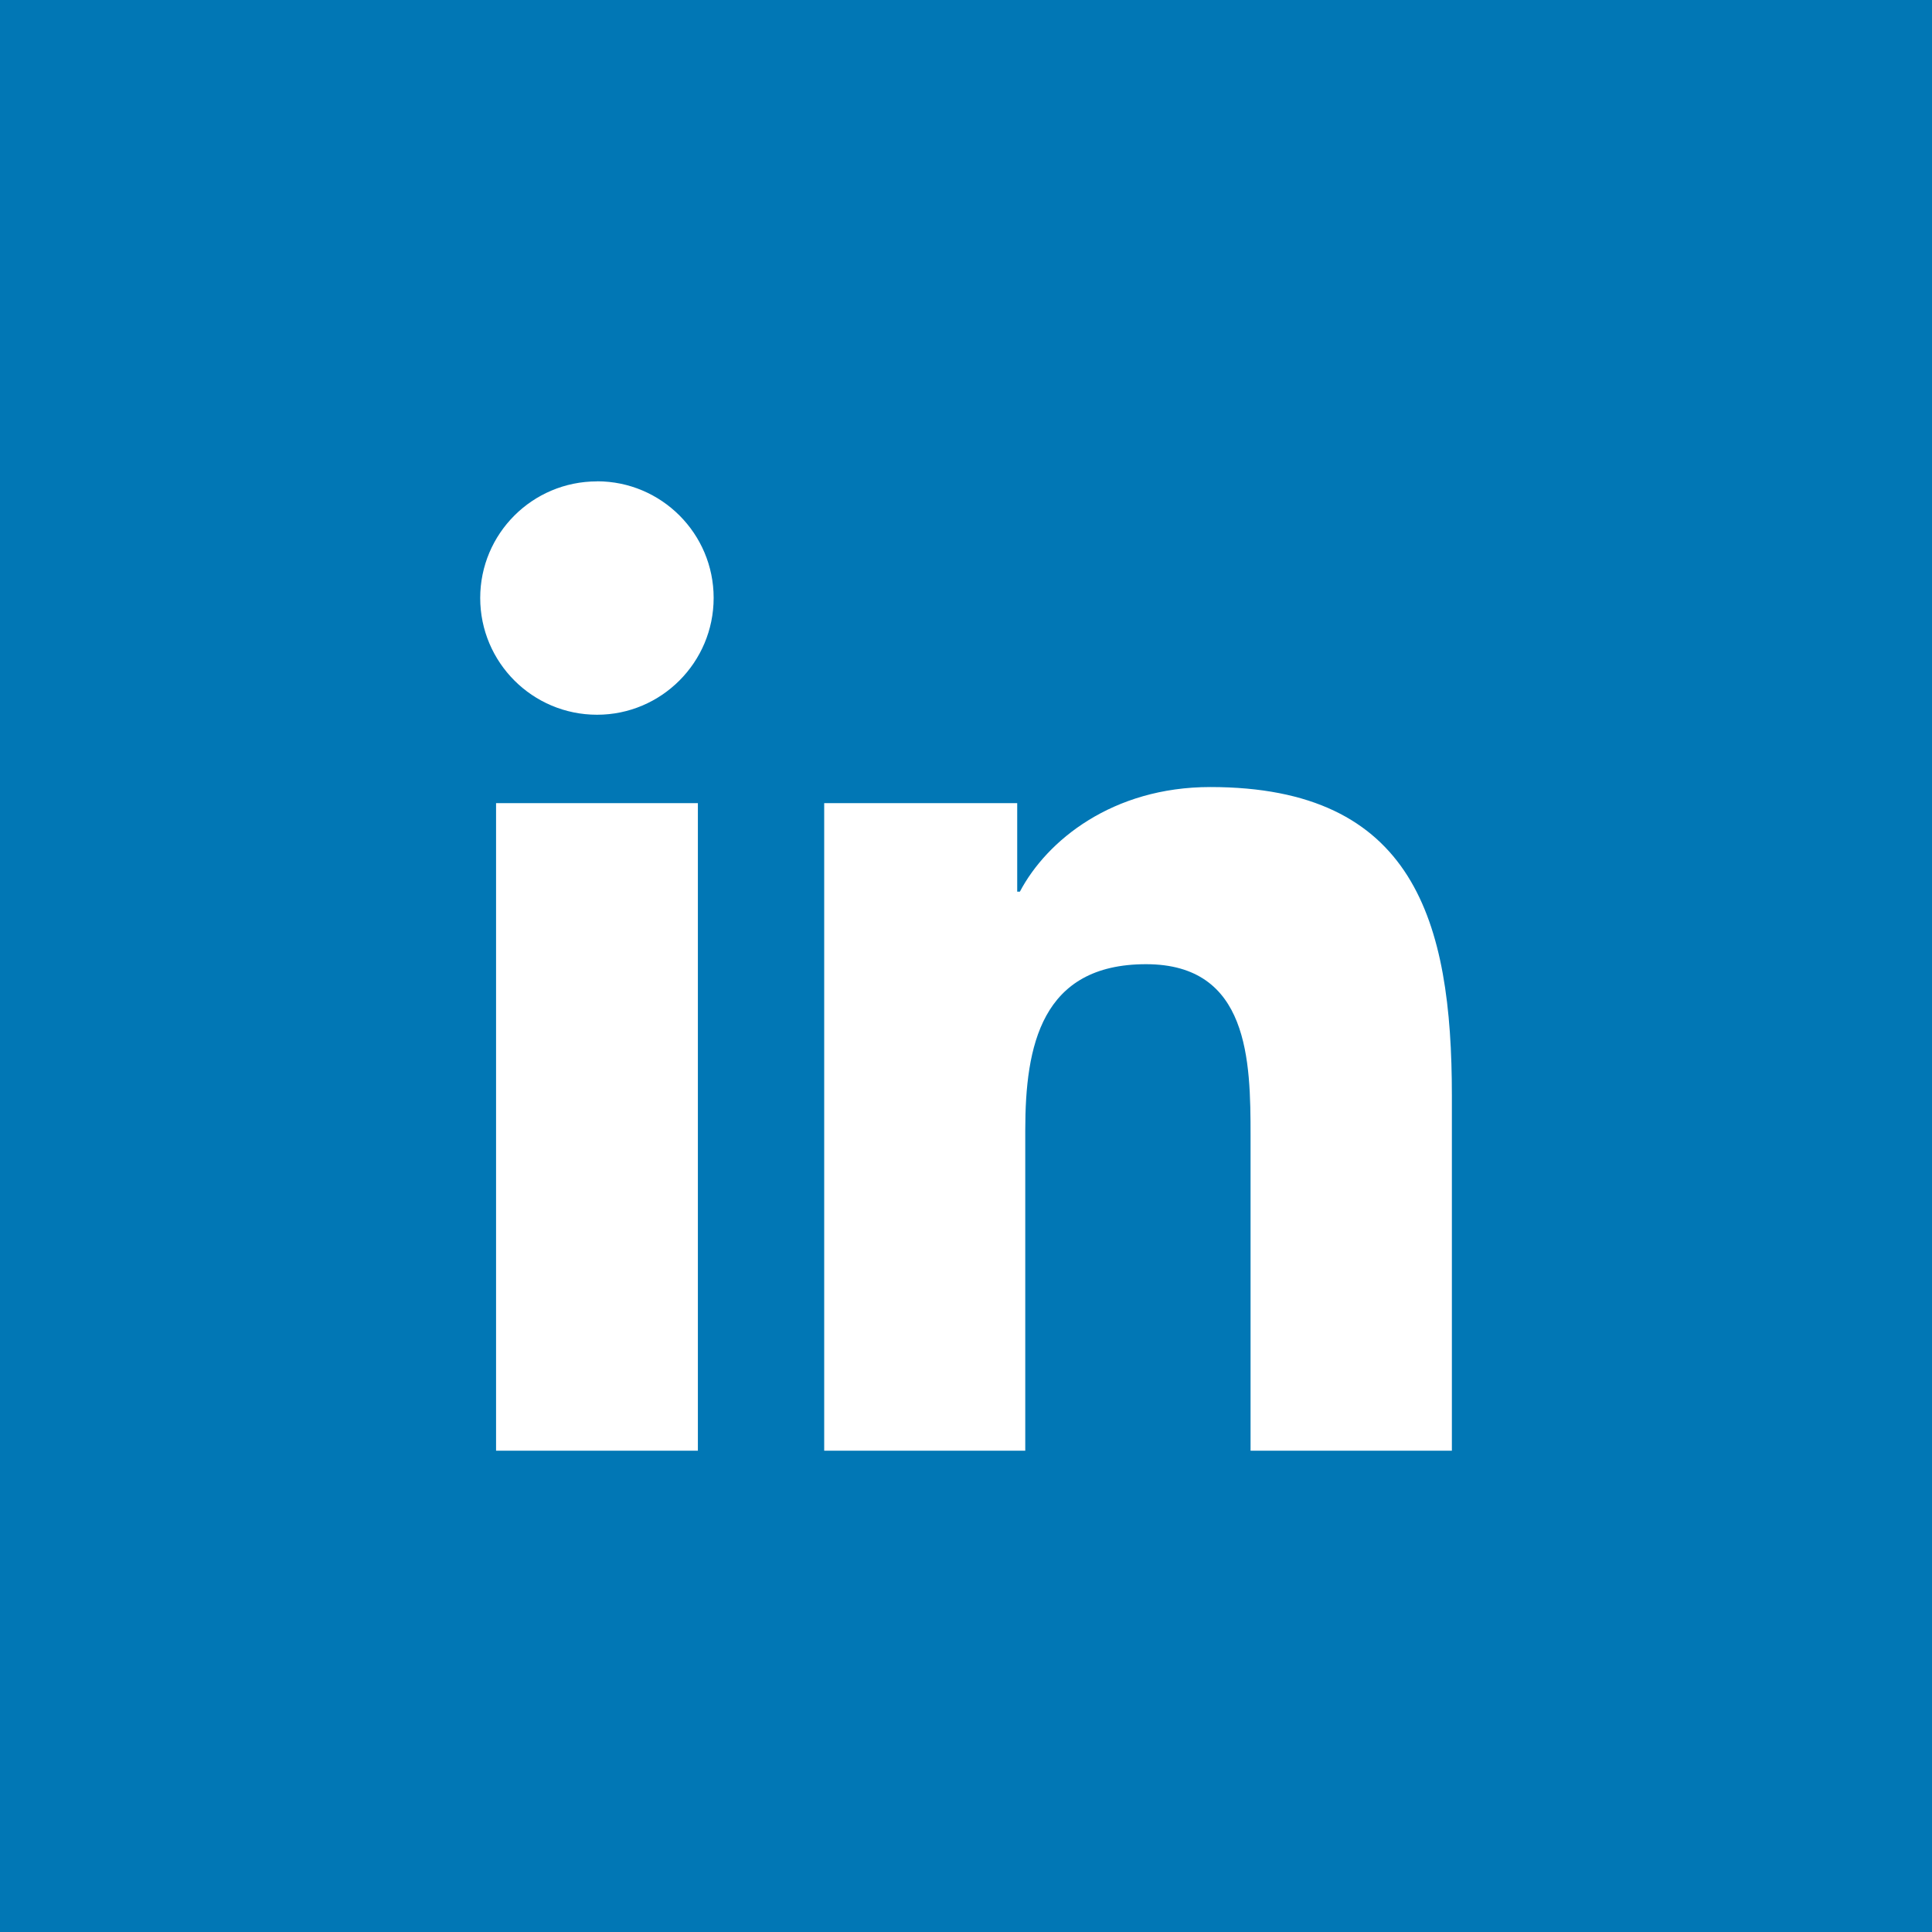
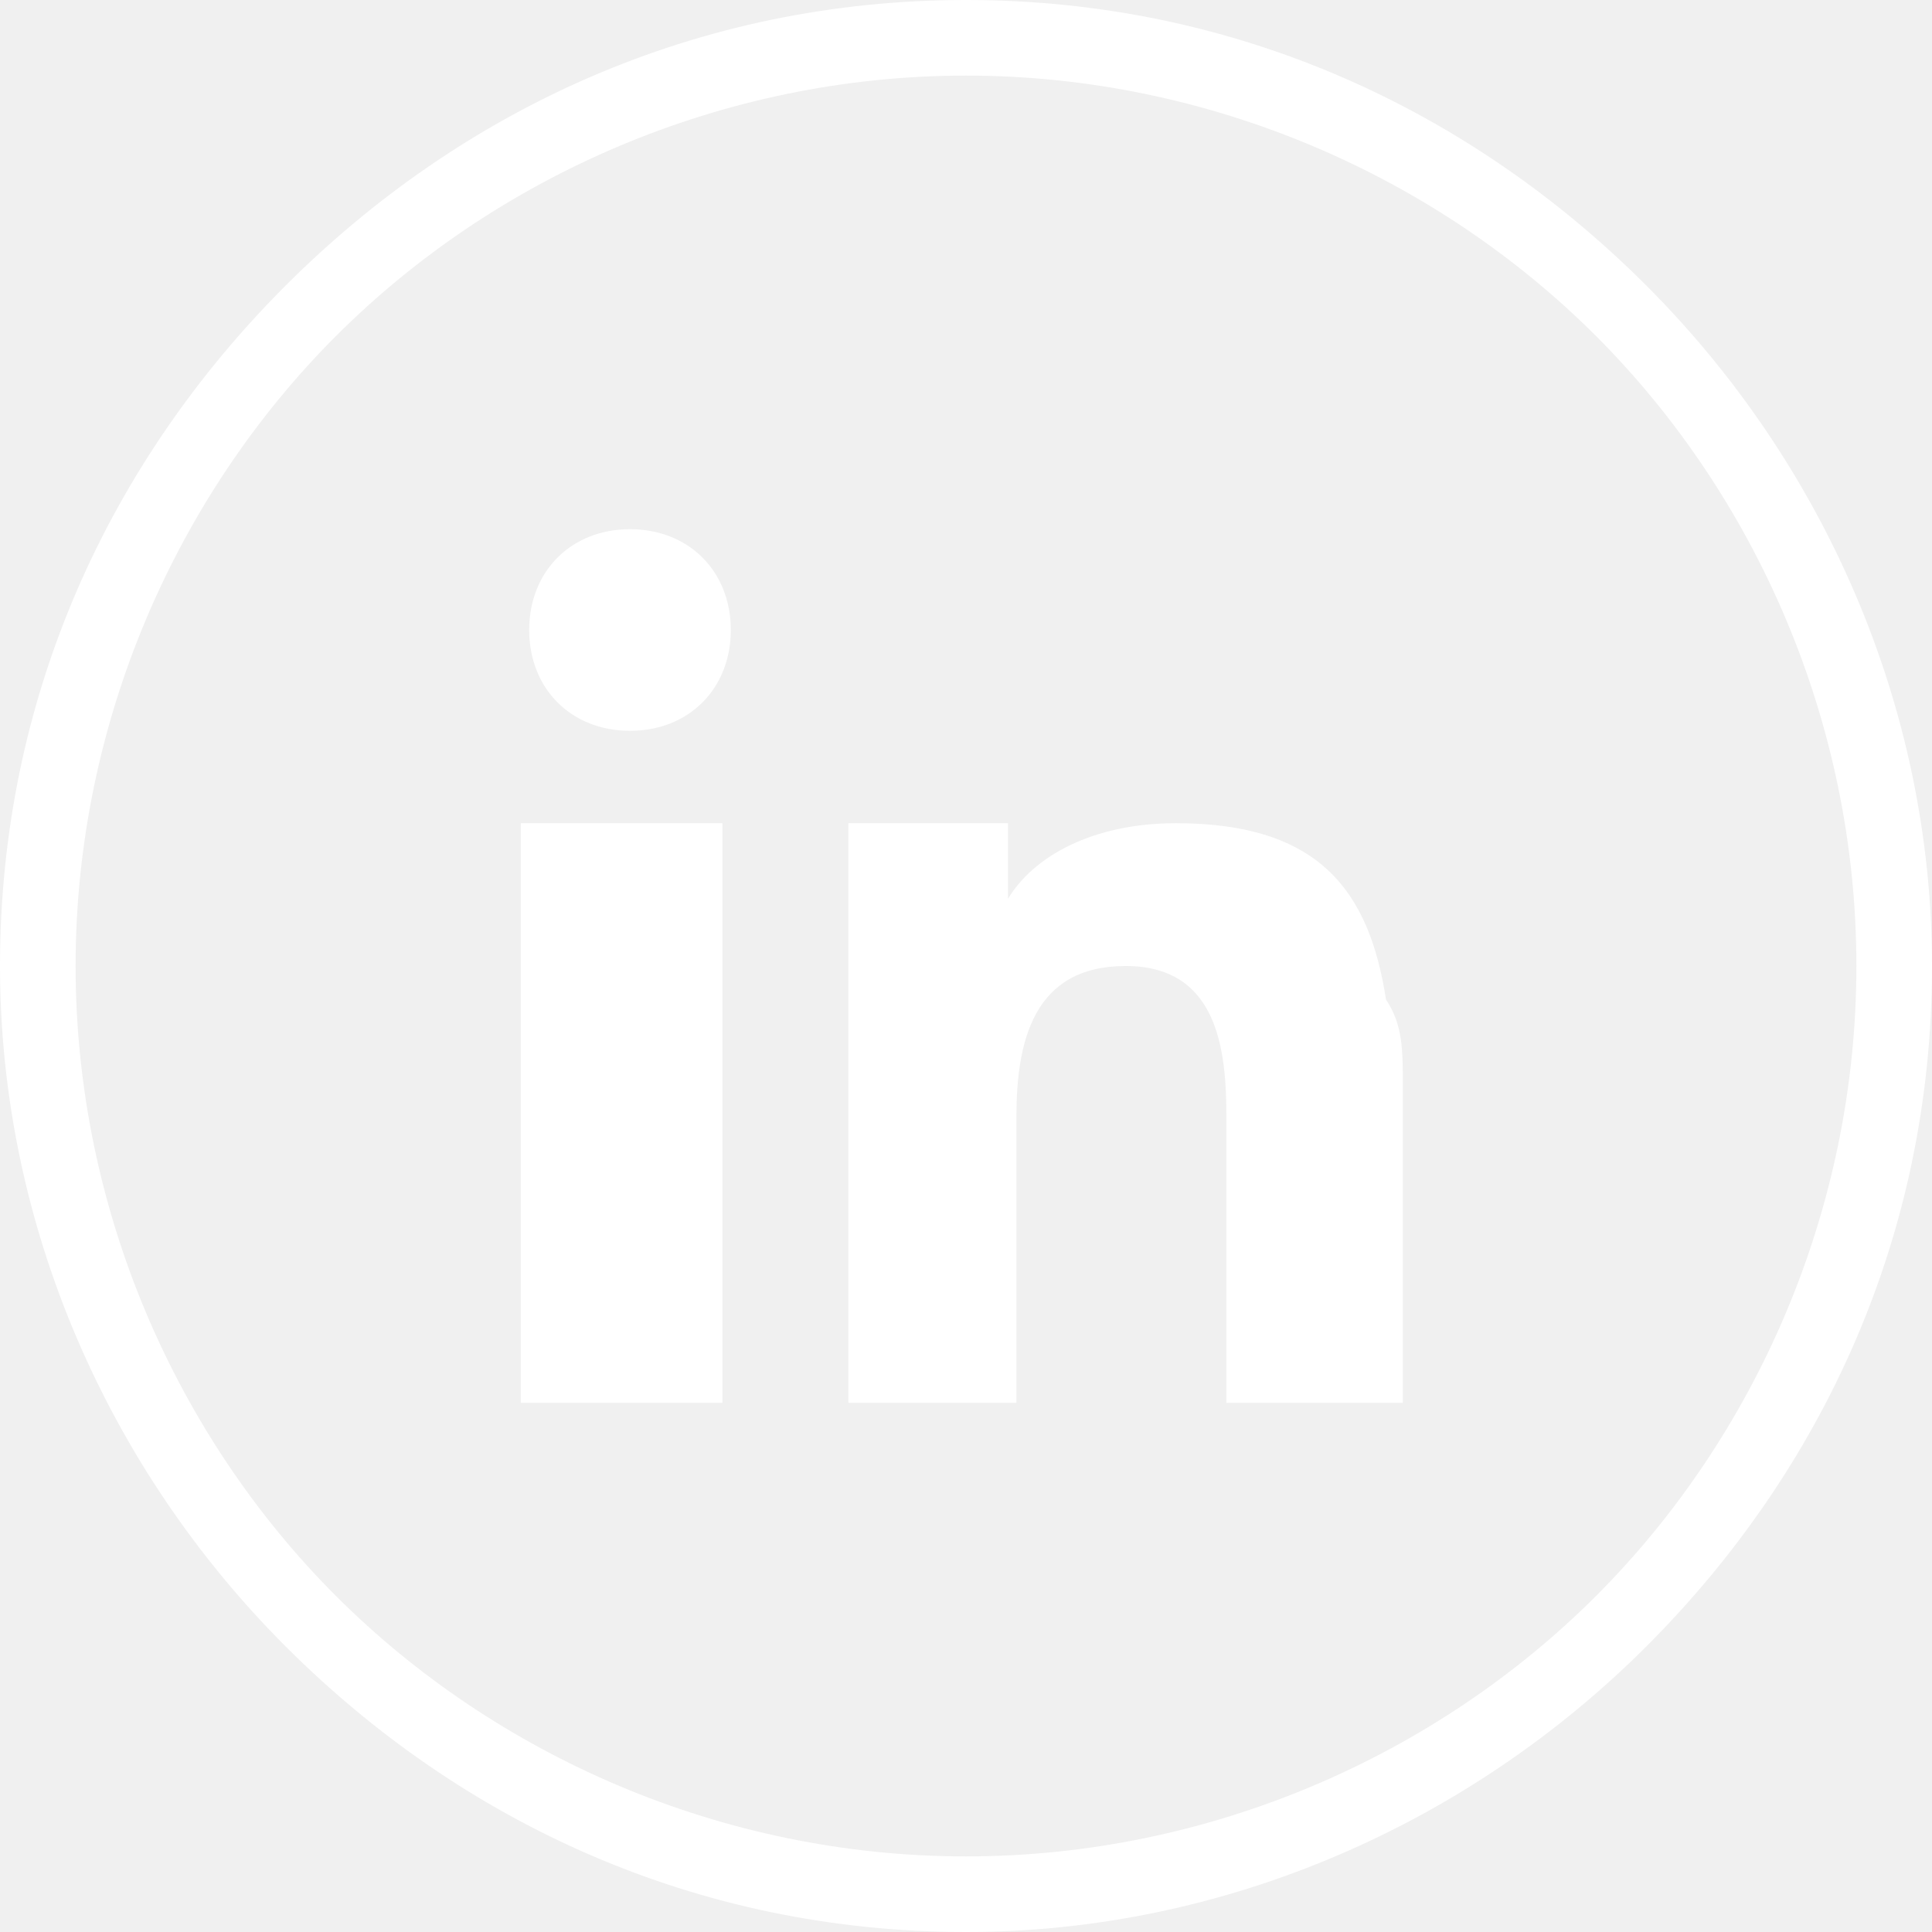
- <svg xmlns="http://www.w3.org/2000/svg" width="23.033" height="23.033">
-   <path fill="#0177b5" d="M0 0h23.033v23.033H0z" />
-   <g fill="#fff">
-     <path d="M5.915 9.575H8.32v7.72H5.914v-7.72zm1.203-3.837c.767 0 1.39.623 1.39 1.39 0 .768-.623 1.393-1.39 1.393-.77 0-1.393-.624-1.393-1.392 0-.767.622-1.39 1.393-1.39M9.825 9.575h2.302v1.055h.032c.32-.608 1.103-1.247 2.27-1.247 2.43 0 2.88 1.598 2.88 3.677v4.235h-2.4v-3.753c0-.896-.017-2.047-1.246-2.047-1.25 0-1.44.975-1.44 1.98v3.82H9.826v-7.72z" />
-   </g>
+ <svg xmlns="http://www.w3.org/2000/svg" version="1.1" id="Layer_1" x="0px" y="0px" viewBox="-294 385 23 23" style="enable-background:new -294 385 23 23;" xml:space="preserve">
+   <style type="text/css">
+ 	.st0{fill:#FFFFFF;}
+ </style>
+   <path class="st0" d="M-282.5,385c3.2,0,6,1.3,8.1,3.4s3.4,5,3.4,8.1c0,3.2-1.3,6-3.4,8.1s-5,3.4-8.1,3.4c-3.2,0-6-1.3-8.1-3.4  s-3.4-5-3.4-8.1c0-3.2,1.3-6,3.4-8.1S-285.7,385-282.5,385L-282.5,385z M-275,389c-1.9-1.9-4.6-3.1-7.5-3.1s-5.6,1.2-7.5,3.1  s-3.1,4.6-3.1,7.5s1.2,5.6,3.1,7.5s4.6,3.1,7.5,3.1s5.6-1.2,7.5-3.1s3.1-4.6,3.1-7.5S-273.1,390.9-275,389L-275,389z" />
+   <path class="st0" d="M-287.8,396.6v5.1h2.4v-5.5v-1.4h-2.4V396.6z M-277.5,396.9c-0.2-1.3-0.8-2.1-2.5-2.1c-1,0-1.7,0.4-2,0.9l0,0  v-0.9h-1.9v1.3v5.6h2v-3.4c0-0.9,0.2-1.8,1.3-1.8s1.2,1,1.2,1.8v3.4h2.1v-3.8C-277.3,397.5-277.3,397.2-277.5,396.9L-277.5,396.9z   M-286.5,391.3c-0.7,0-1.2,0.5-1.2,1.2s0.5,1.2,1.2,1.2s1.2-0.5,1.2-1.2S-285.8,391.3-286.5,391.3L-286.5,391.3z" />
</svg>
